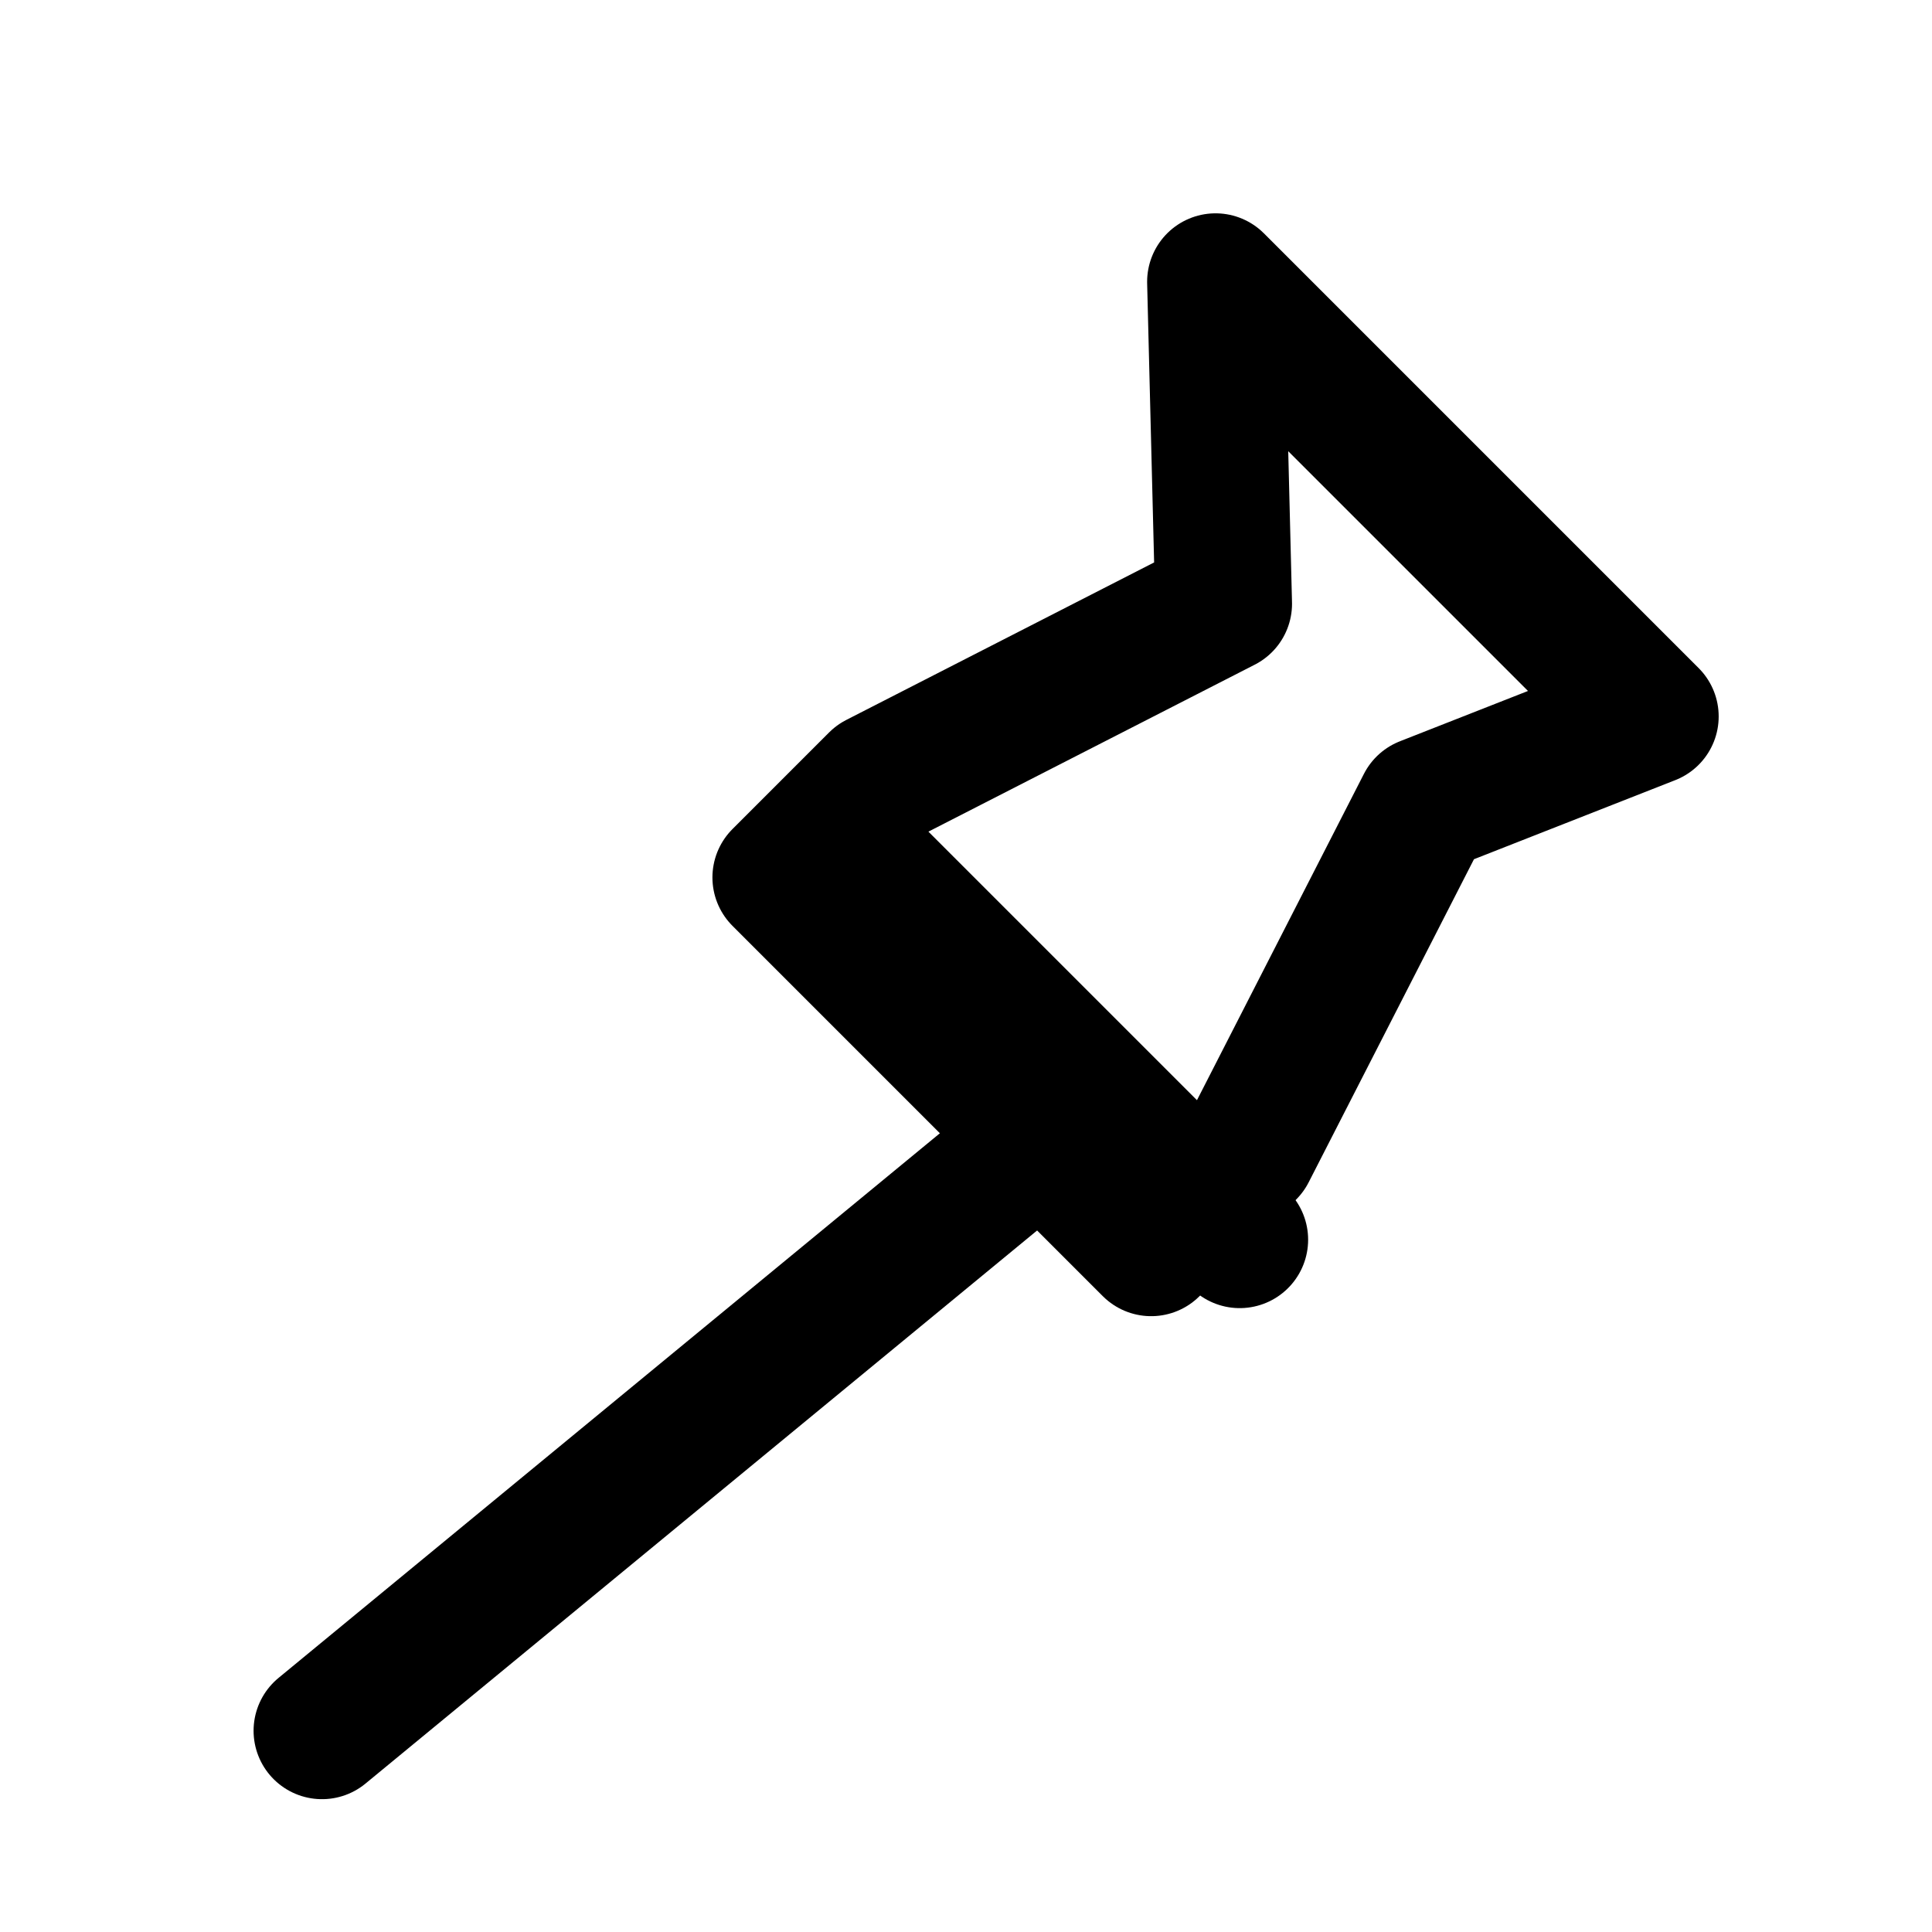
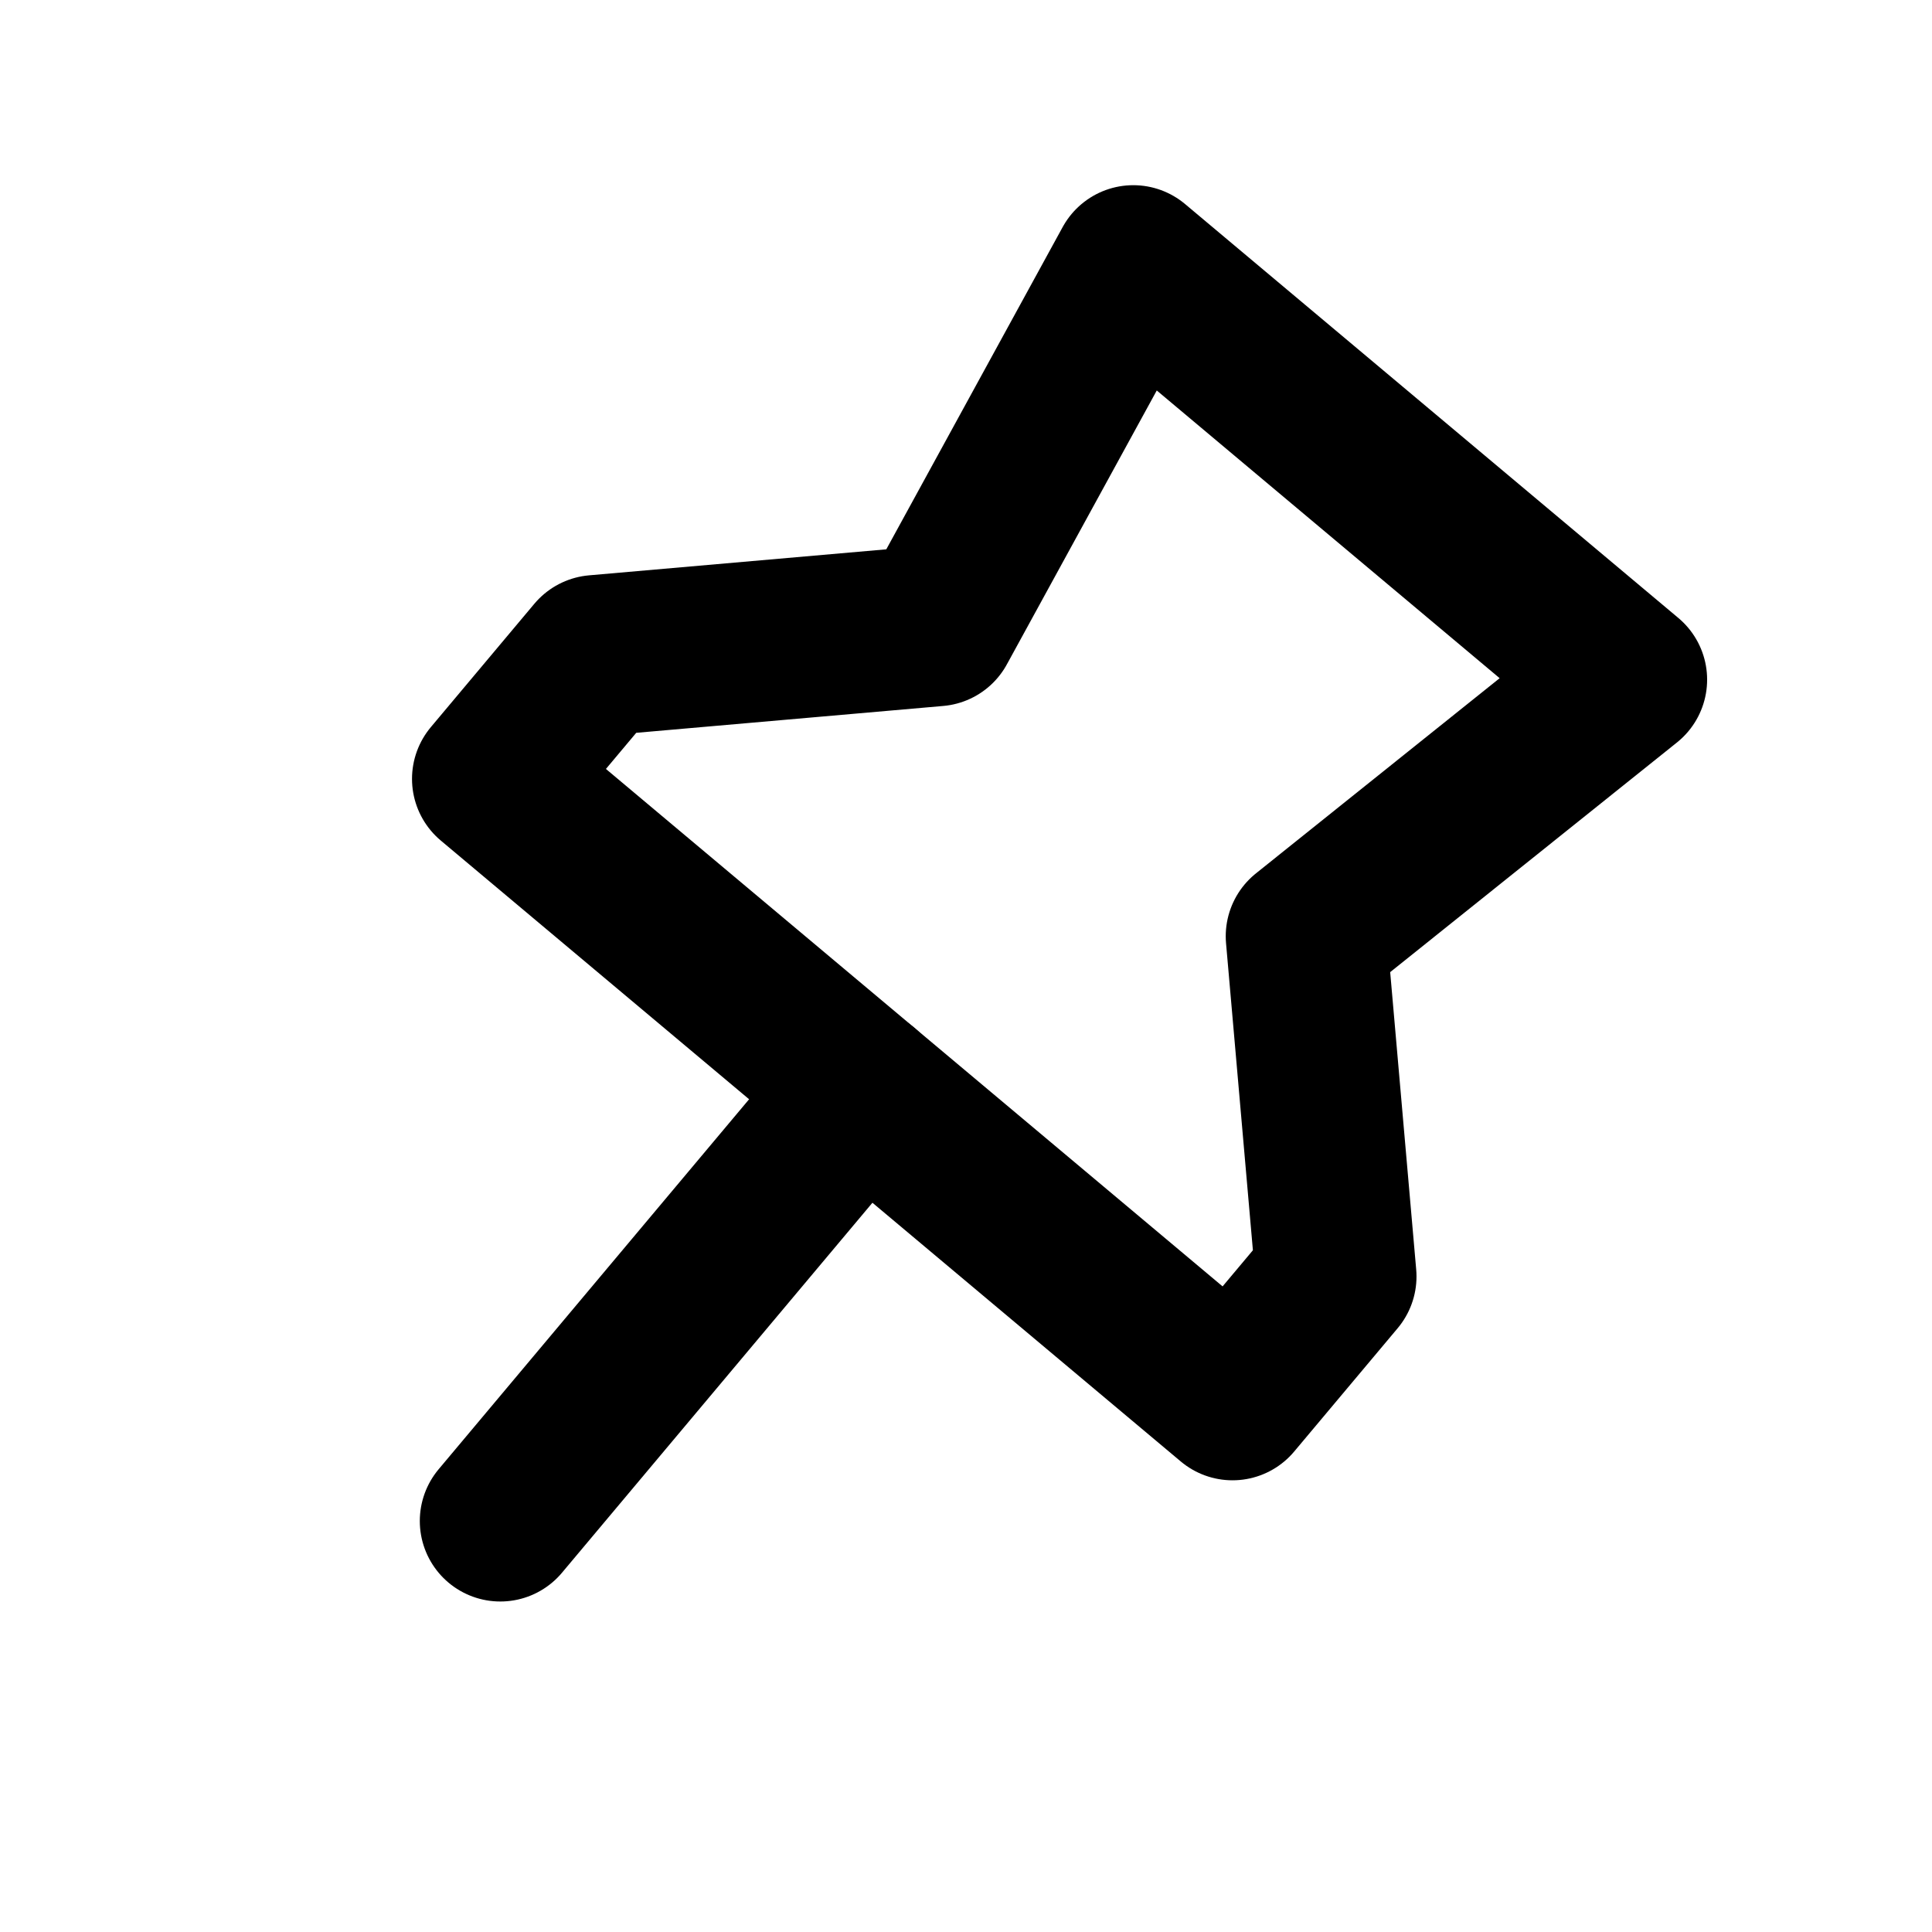
- <svg xmlns="http://www.w3.org/2000/svg" width="24" height="24" viewBox="0 0 24 24" fill="none" stroke="currentColor" stroke-width="1.7" stroke-linecap="round" stroke-linejoin="round">
-   <path d="m15.1 3.5 5.4 5.4-2.8 1.1-2.2 4.3-1.2 1.2-4.6-4.6 1.2-1.2 4.3-2.2z" />
-   <path d="m10.8 10.8 4.6 4.6" />
-   <path d="m12.5 14.5-8.5 7" />
+ <svg xmlns="http://www.w3.org/2000/svg" width="24" height="24" viewBox="0 0 24 24" fill="none" stroke="currentColor" stroke-width="2" stroke-linecap="round" stroke-linejoin="round">
+   <g transform="rotate(40 12 12)">
+     <path d="M8 4h8l-1 5 3 3v2H6v-2l3-3-1-5Z" />
+     <path d="M12 14v7" />
+   </g>
</svg>
